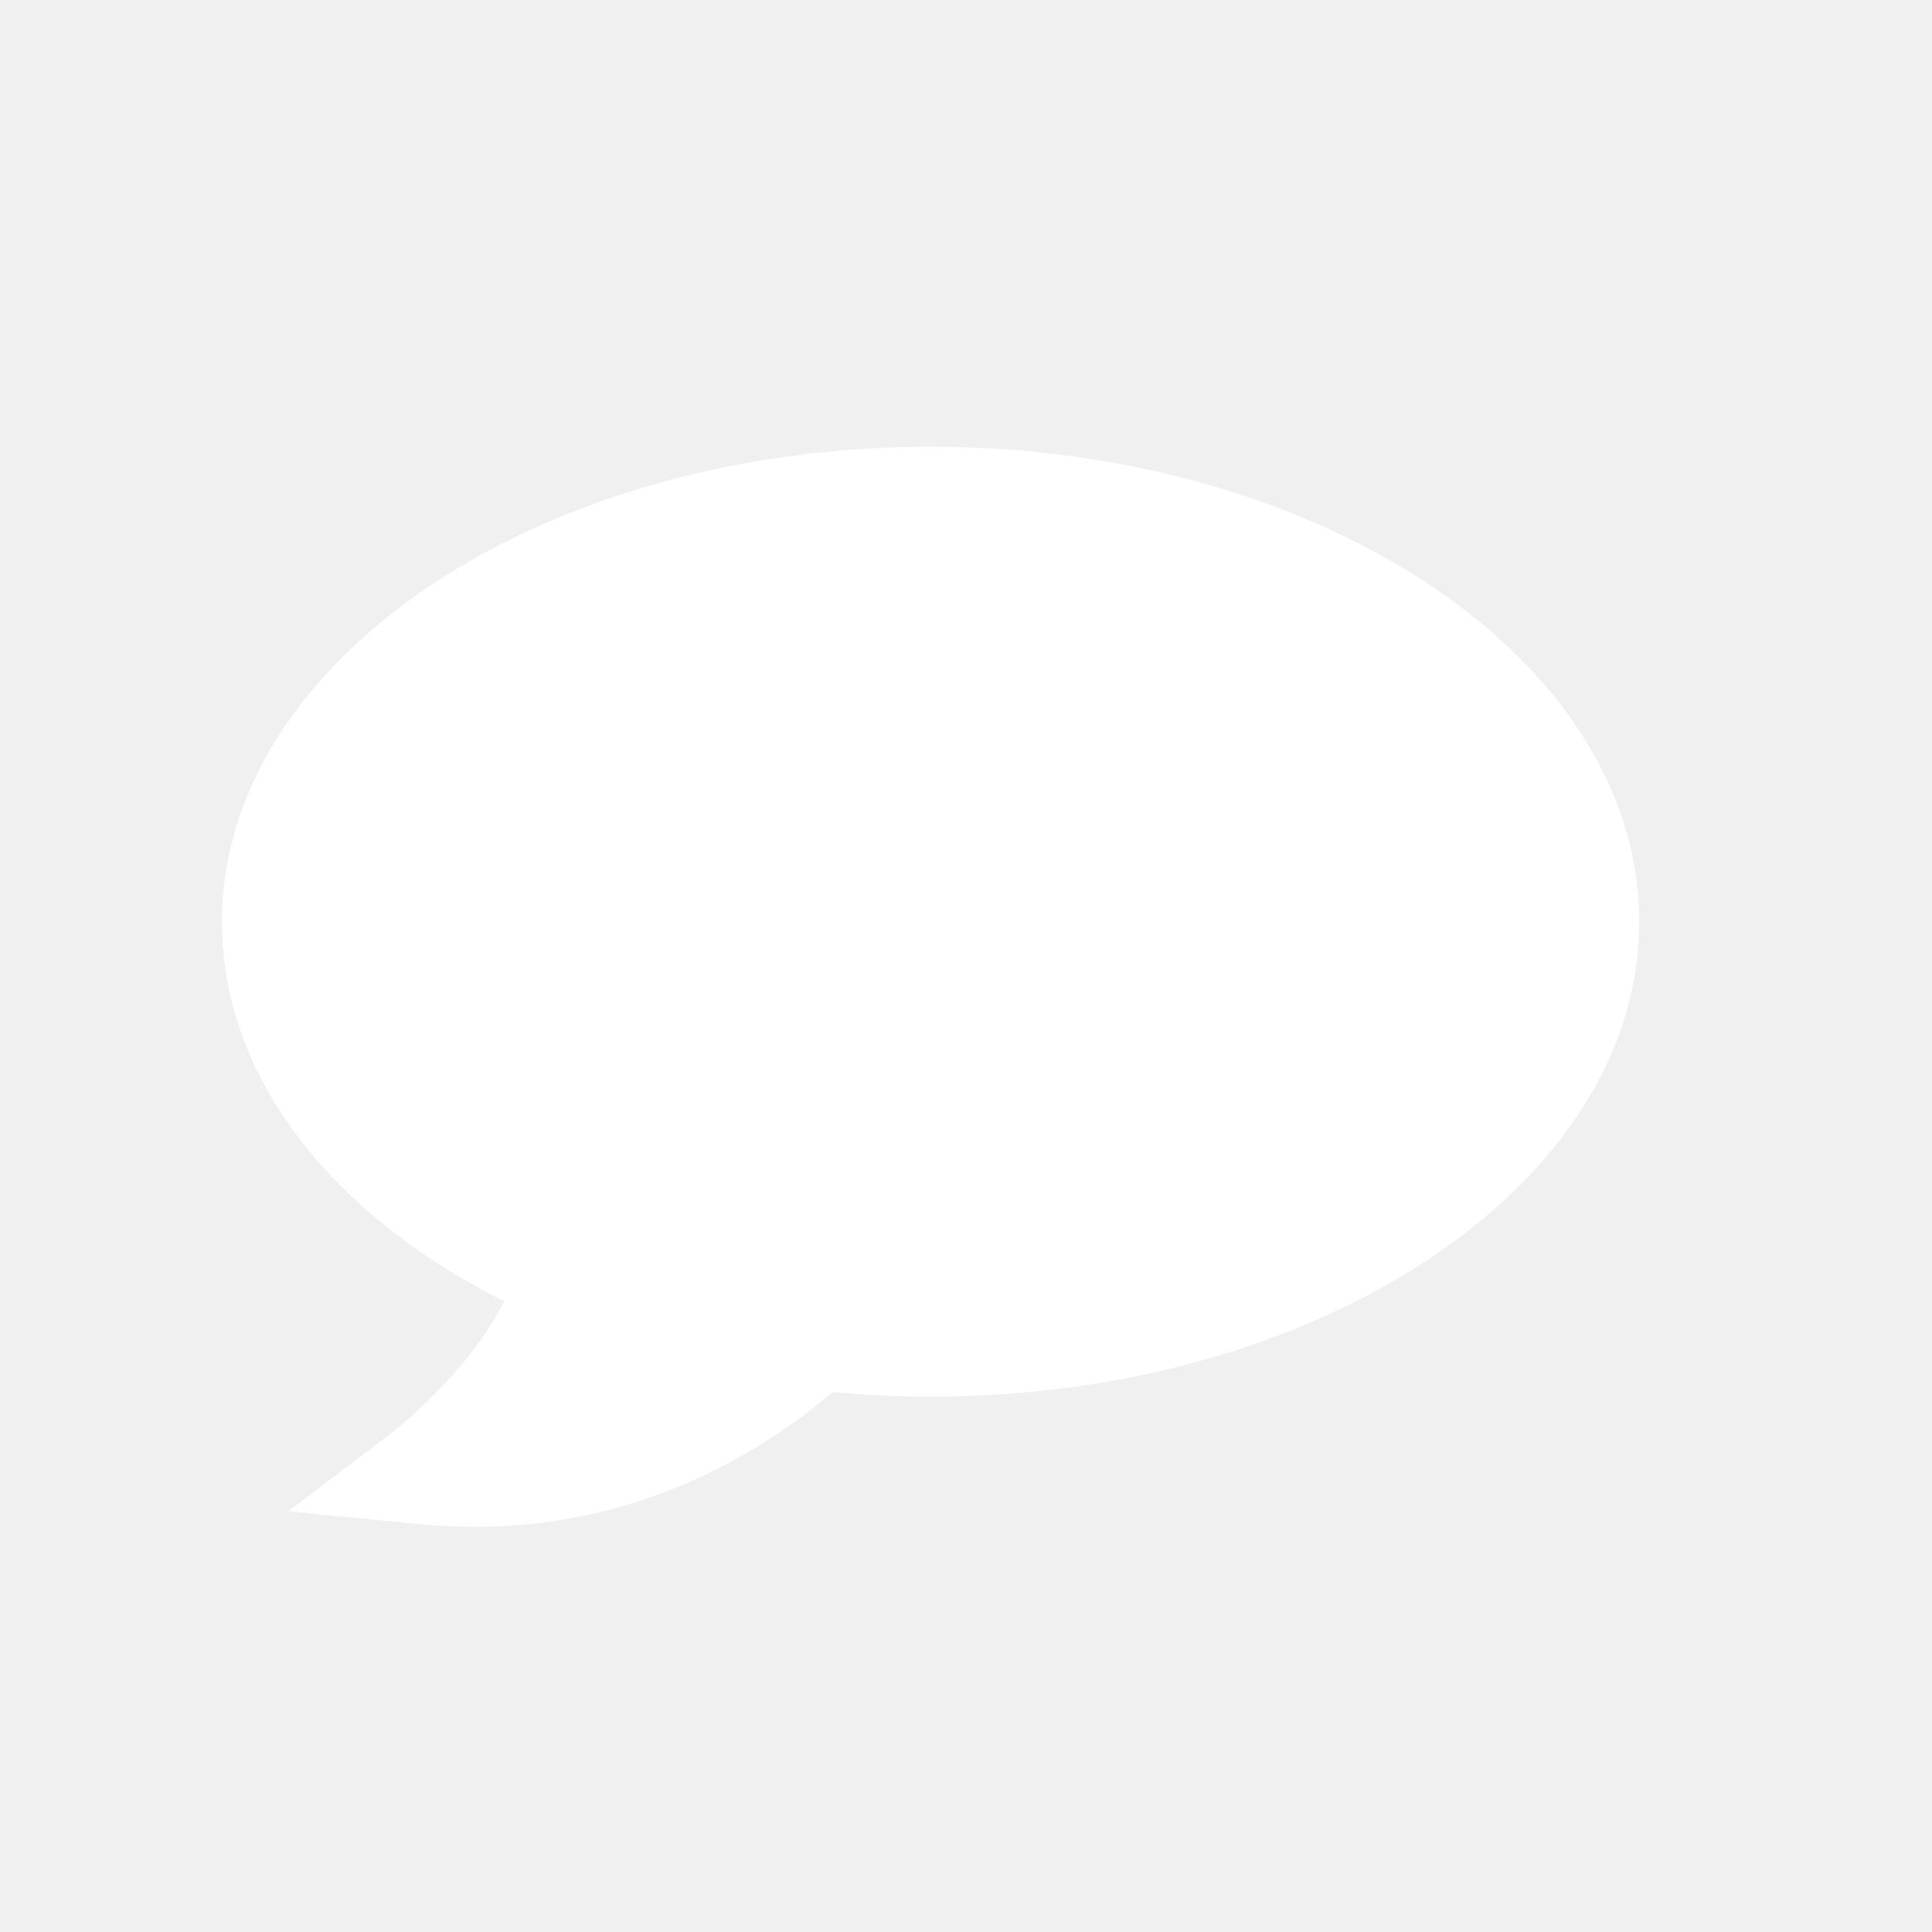
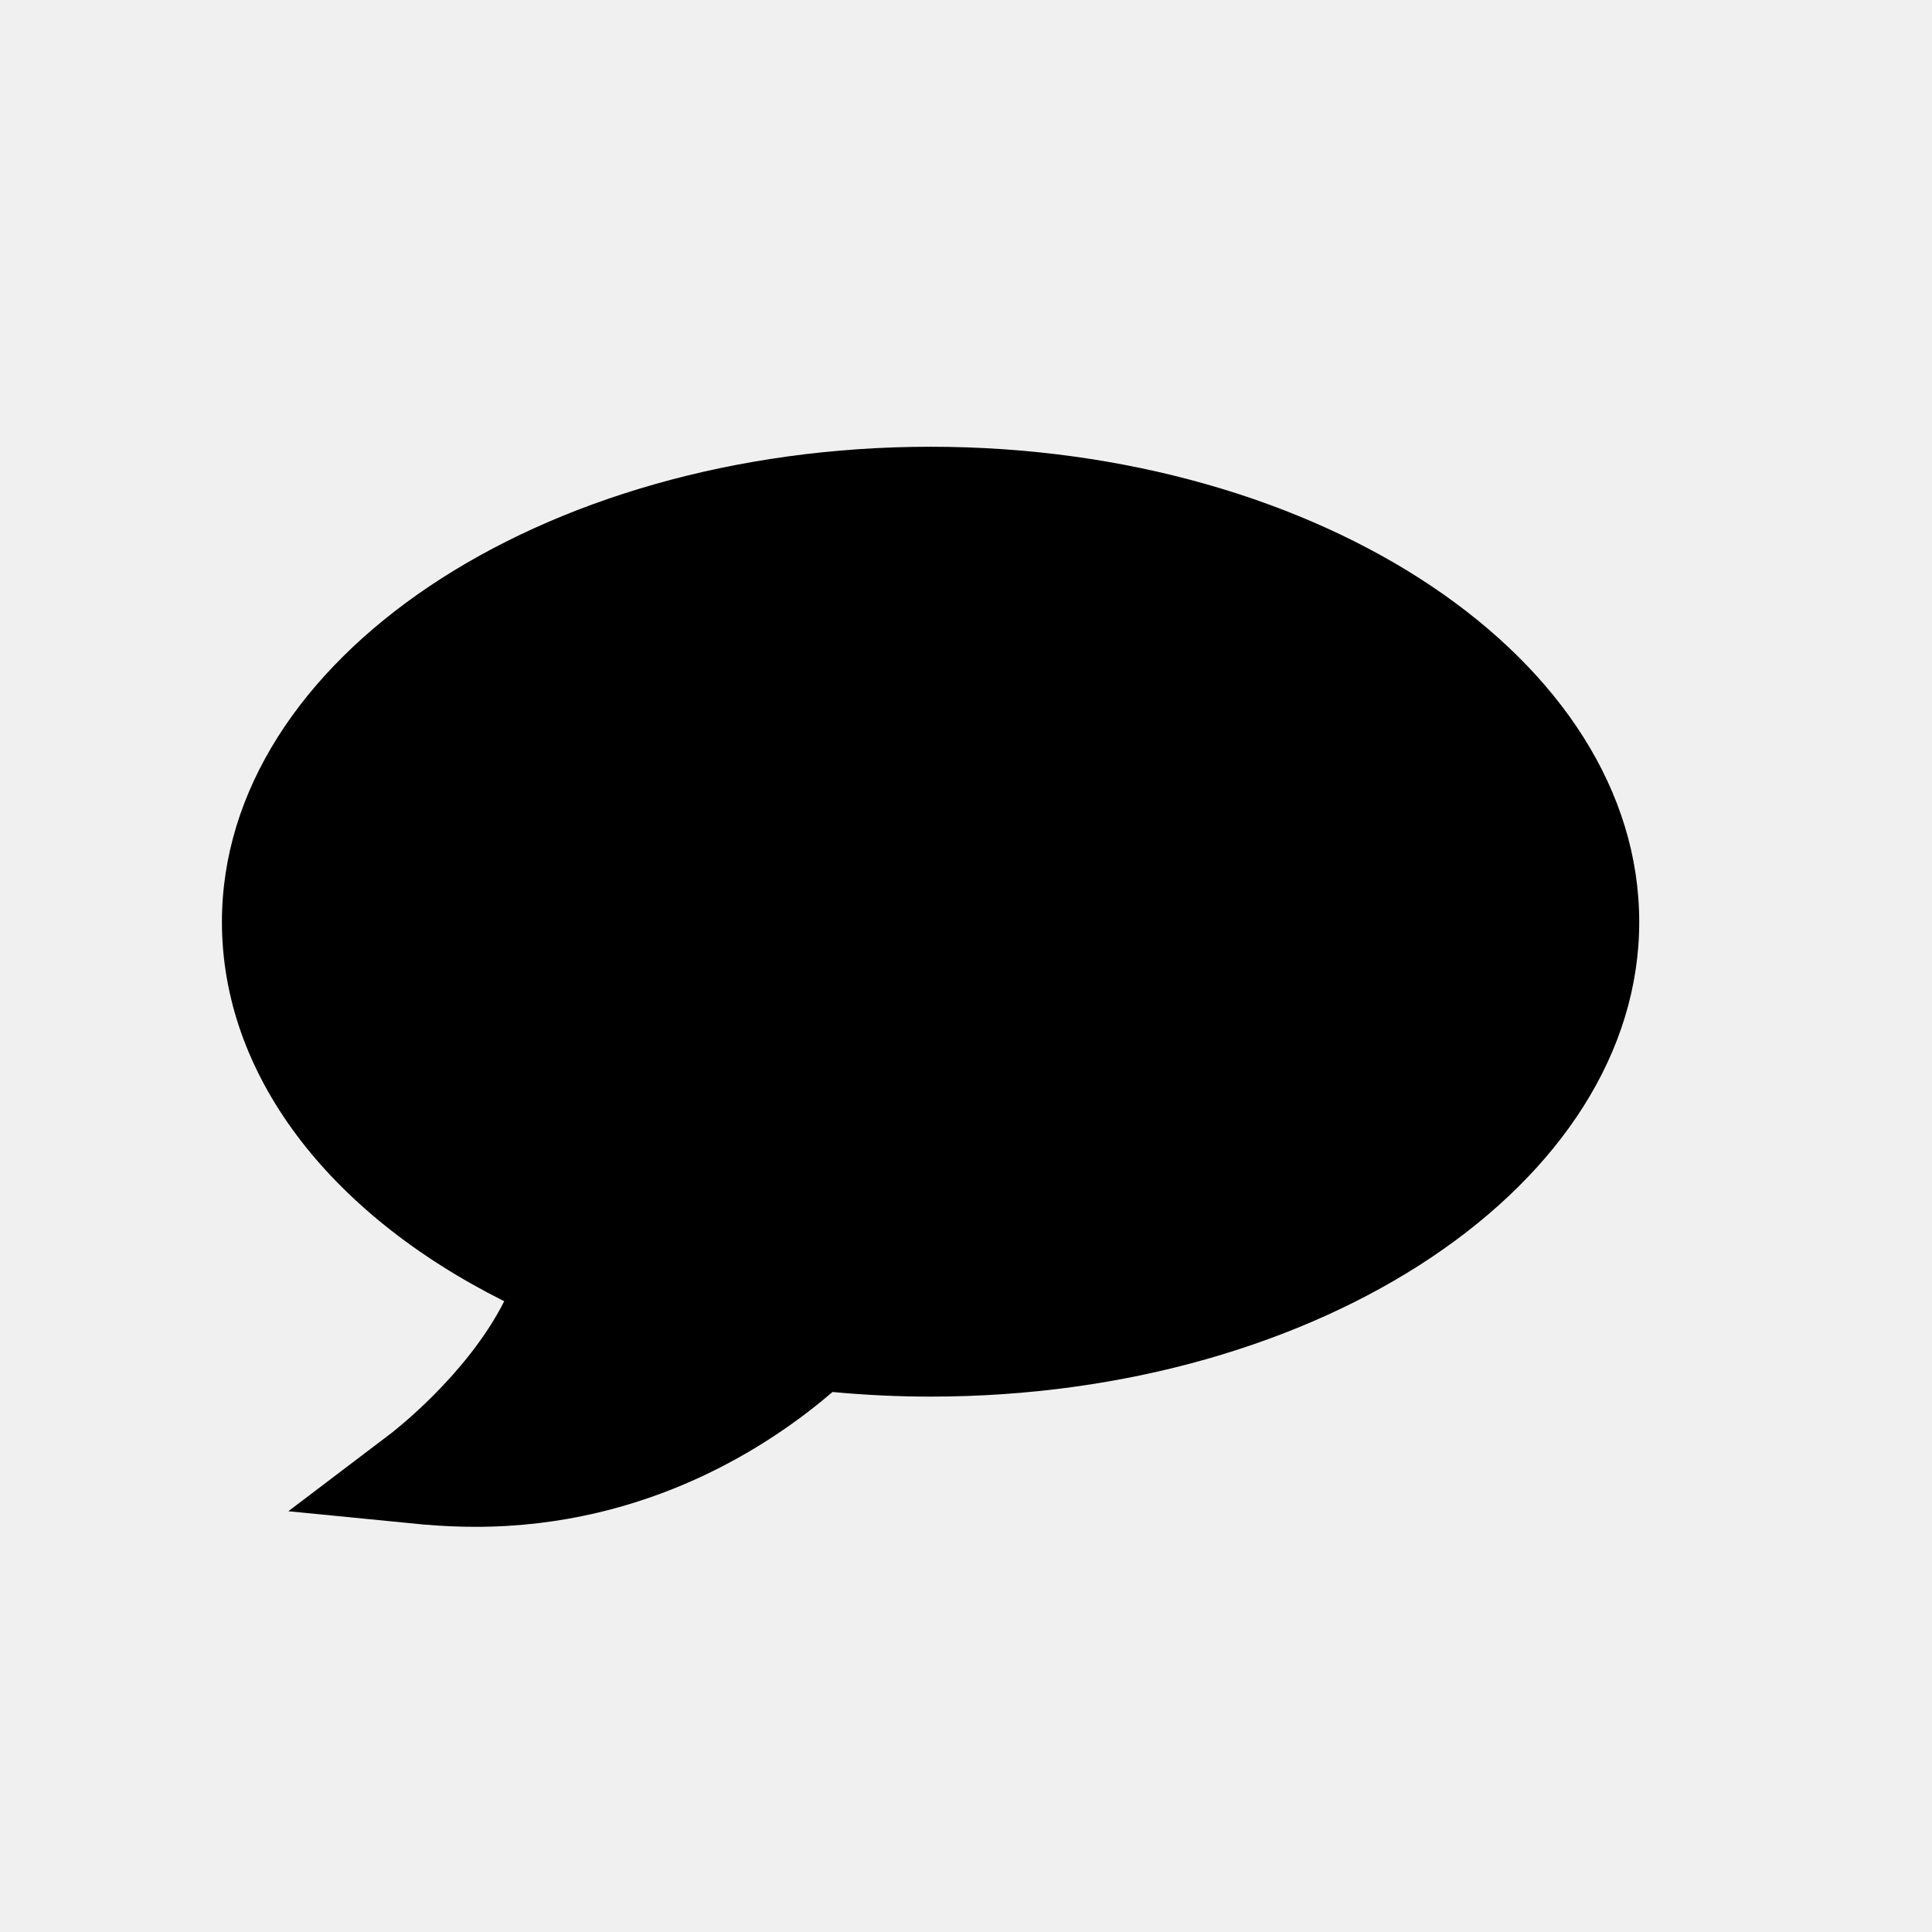
<svg xmlns="http://www.w3.org/2000/svg" version="1.1" x="0px" y="0px" width="85px" height="85px" viewBox="0 0 85 85" enable-background="new 0 0 85 85" xml:space="preserve">
  <g id="Layer_1">
    <g display="none">
-       <rect x="-2203.88" y="-422.56" display="inline" fill="#D1D3D4" width="2945.022" height="577.471" />
+       <rect x="-2203.88" y="-422.56" display="inline" width="2945.022" height="577.471" />
    </g>
-     <path fill="#FFFFFF" d="M40.942,19.655c-17.195,0-31.178,9.377-31.178,20.908c0,6.635,4.593,12.77,12.42,16.686   c-1.649,3.264-4.909,5.75-4.939,5.781l-4.559,3.458l5.971,0.587c0.79,0.065,1.524,0.099,2.266,0.099h0.004   c7.641,0,13.051-3.657,15.701-5.932c1.468,0.138,2.914,0.203,4.313,0.203c17.182,0,31.178-9.372,31.178-20.882   C72.12,29.031,58.124,19.655,40.942,19.655z" />
+     <path d="M40.942,19.655c-17.195,0-31.178,9.377-31.178,20.908c0,6.635,4.593,12.77,12.42,16.686   c-1.649,3.264-4.909,5.75-4.939,5.781l-4.559,3.458l5.971,0.587c0.79,0.065,1.524,0.099,2.266,0.099h0.004   c7.641,0,13.051-3.657,15.701-5.932c1.468,0.138,2.914,0.203,4.313,0.203c17.182,0,31.178-9.372,31.178-20.882   C72.12,29.031,58.124,19.655,40.942,19.655z" />
  </g>
  <g id="Layer_2">
</g>
</svg>
